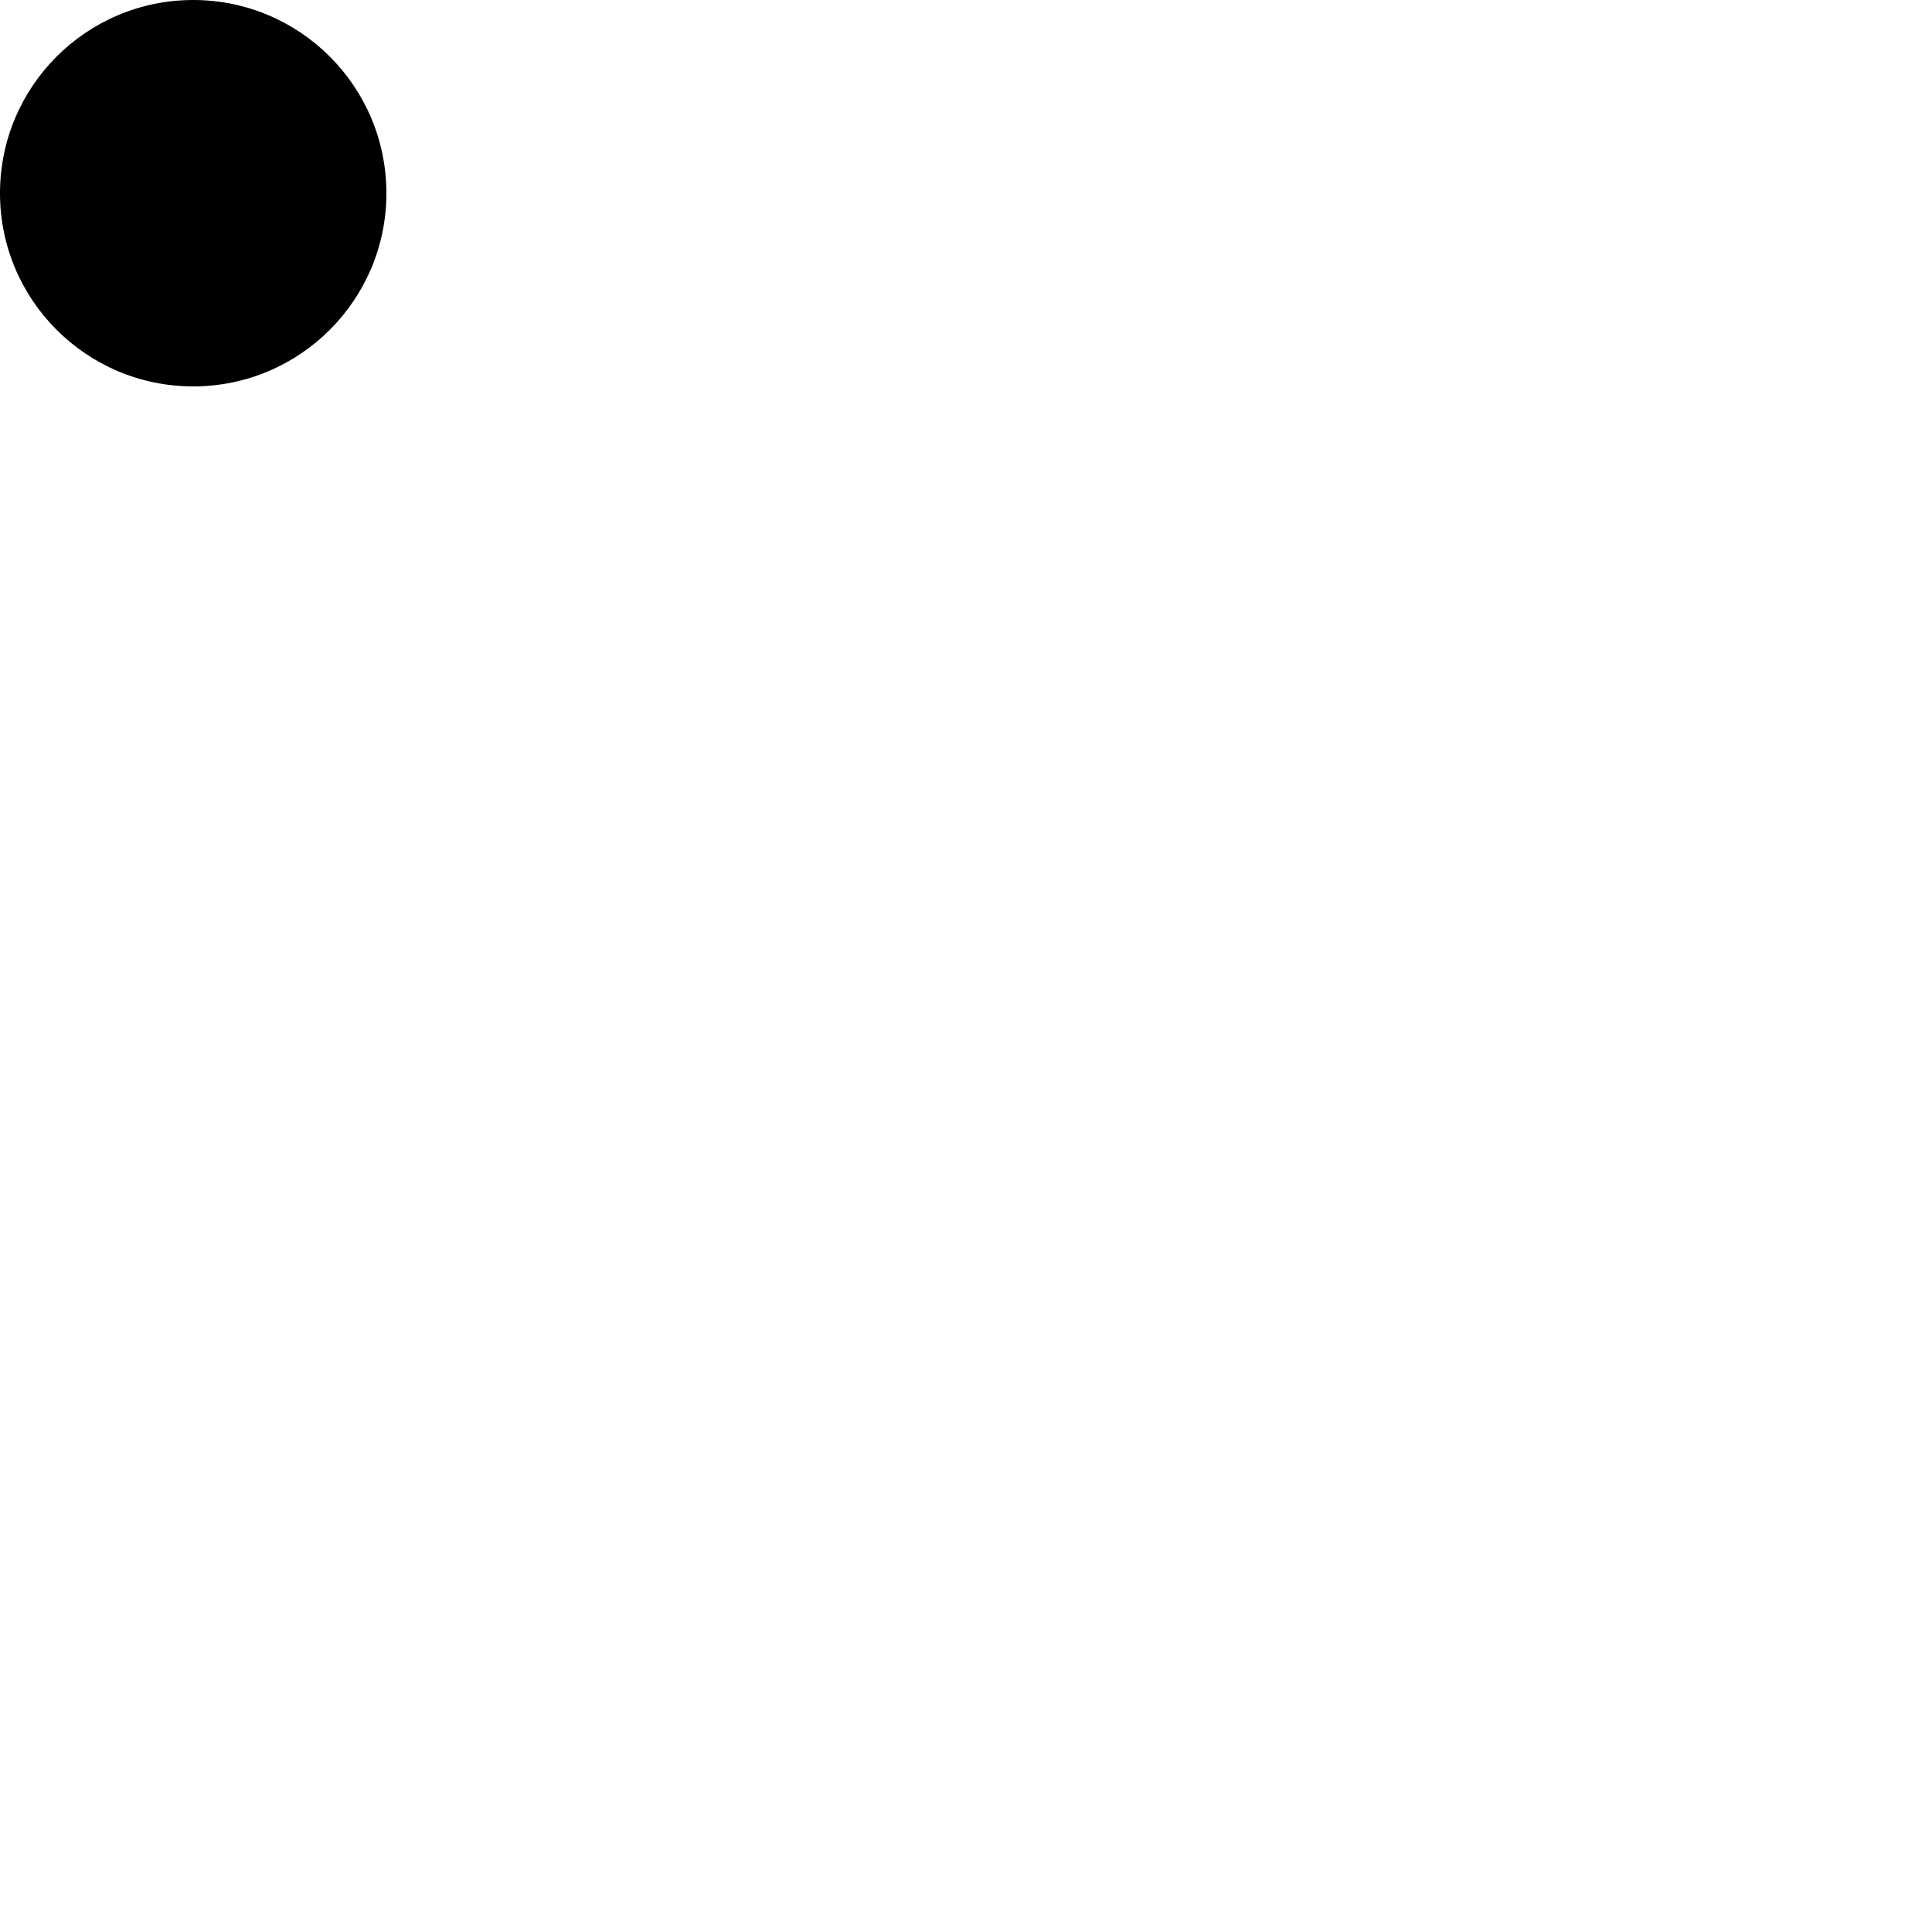
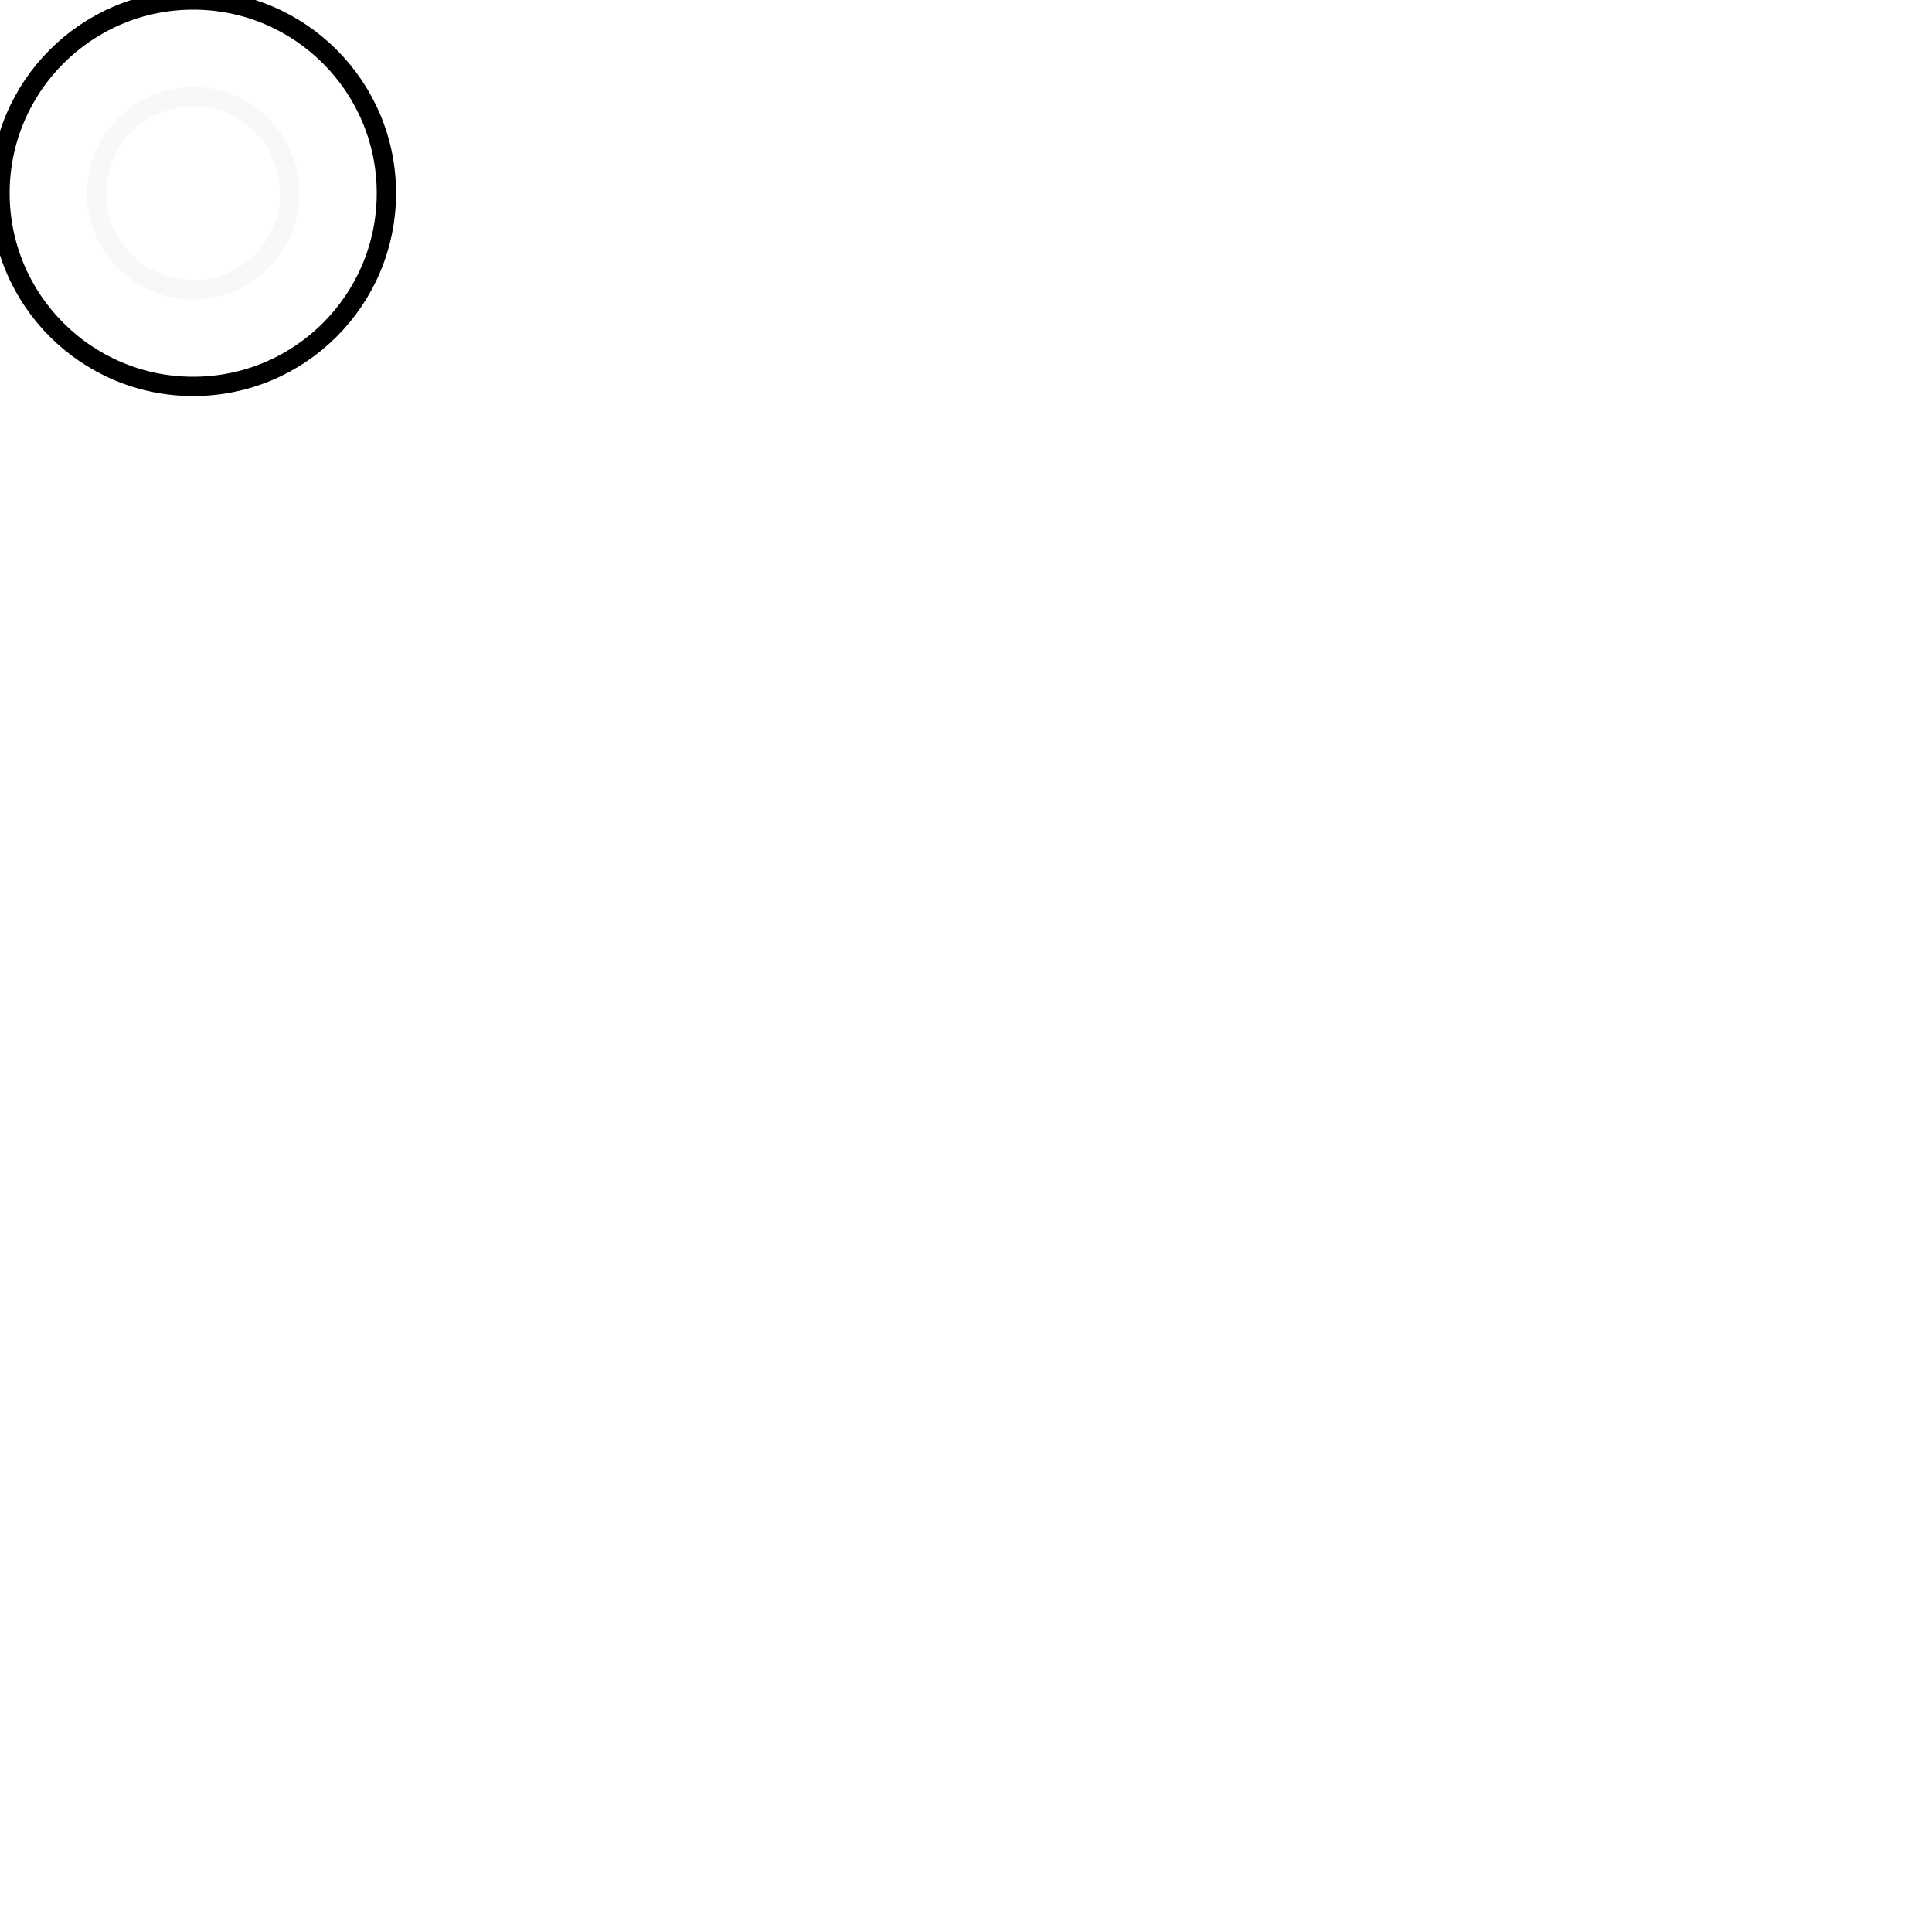
<svg xmlns="http://www.w3.org/2000/svg" width="100.0" height="100.0">
-   <g id="none" fill="black" stroke="FFFFF" stroke-width="nonepx" stroke-dasharray="none" style="none" visibility="inherit">
-     <circle cx="10.0px" cy="10.0px" r="10.0px" id="none" fill="black" stroke="000000" stroke-width="nonepx" stroke-dasharray="none" style="none" visibility="inherit" />
-     <circle cx="10.0px" cy="10.0px" r="5.0px" id="none" fill="black" stroke="f8f8f8" stroke-width="nonepx" stroke-dasharray="none" style="none" visibility="inherit" />
+   <g id="none" fill="none" stroke="#FFFFF" stroke-width="nonepx" stroke-dasharray="none" style="none" visibility="inherit">
+     <circle cx="10.0px" cy="10.0px" r="10.0px" id="none" fill="none" stroke="#000000" stroke-width="nonepx" stroke-dasharray="none" style="none" visibility="inherit" />
+     <circle cx="10.0px" cy="10.0px" r="5.0px" id="none" fill="none" stroke="#f8f8f8" stroke-width="nonepx" stroke-dasharray="none" style="none" visibility="inherit" />
  </g>
</svg>
